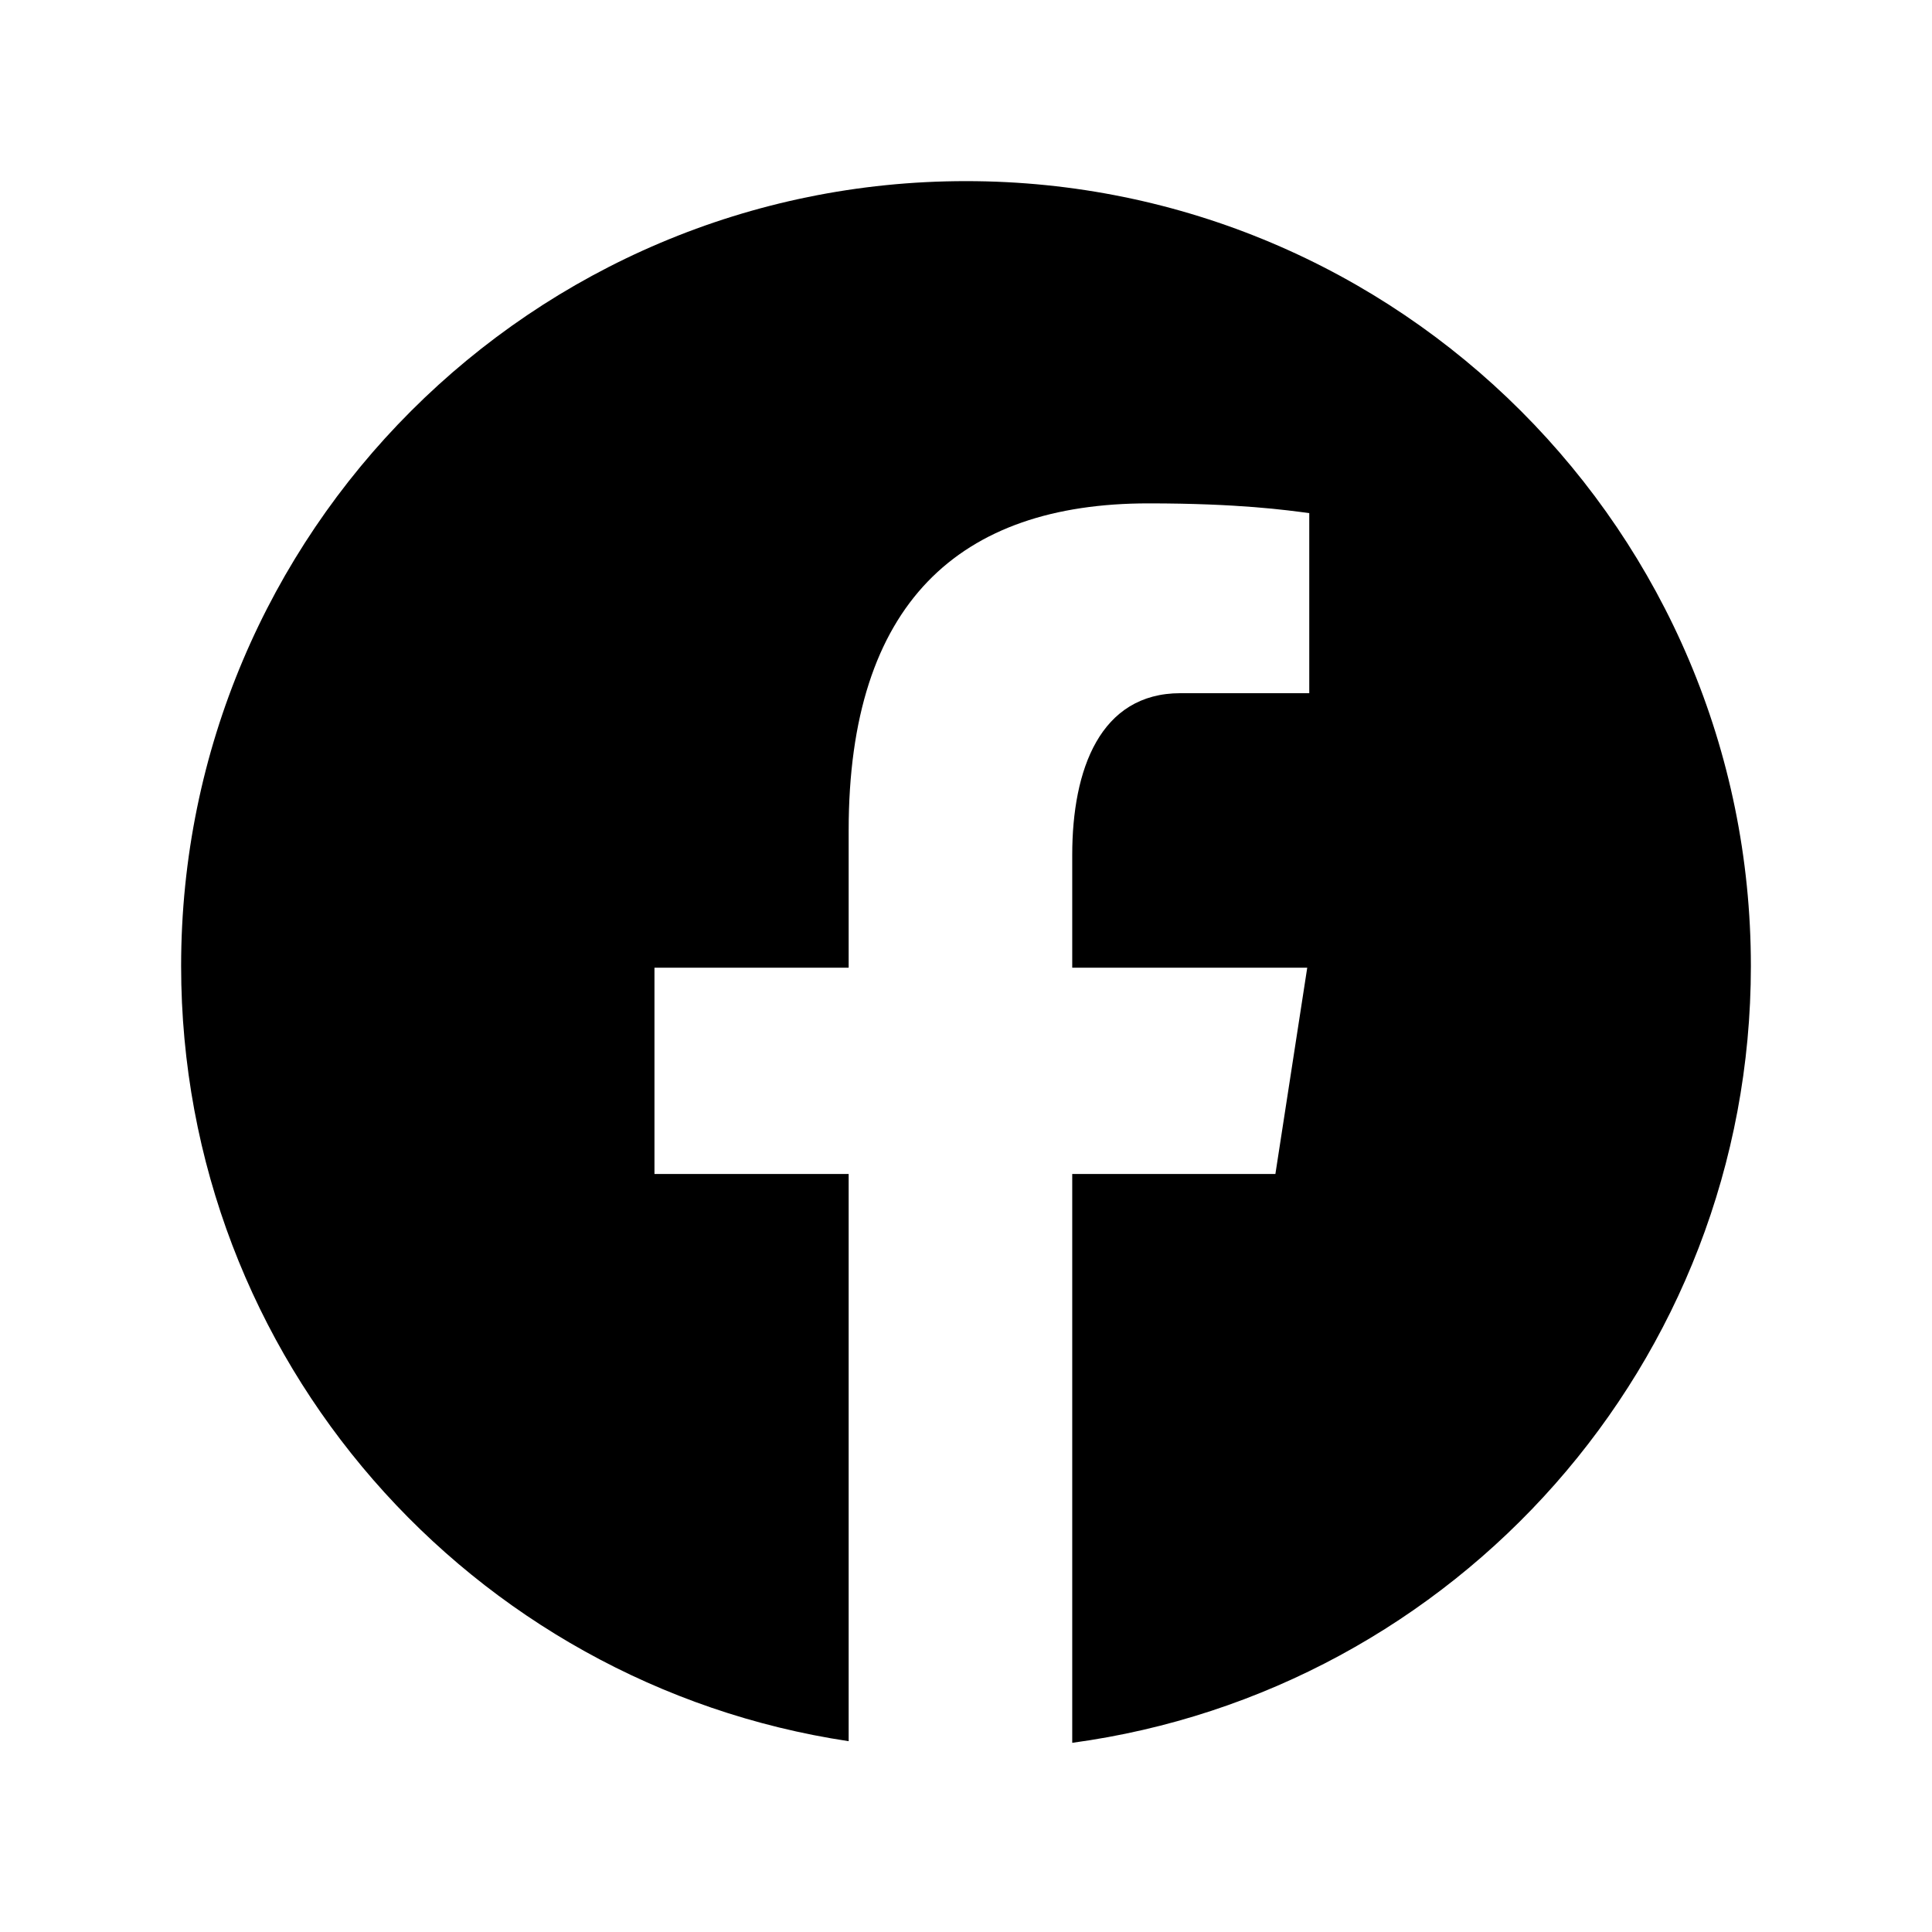
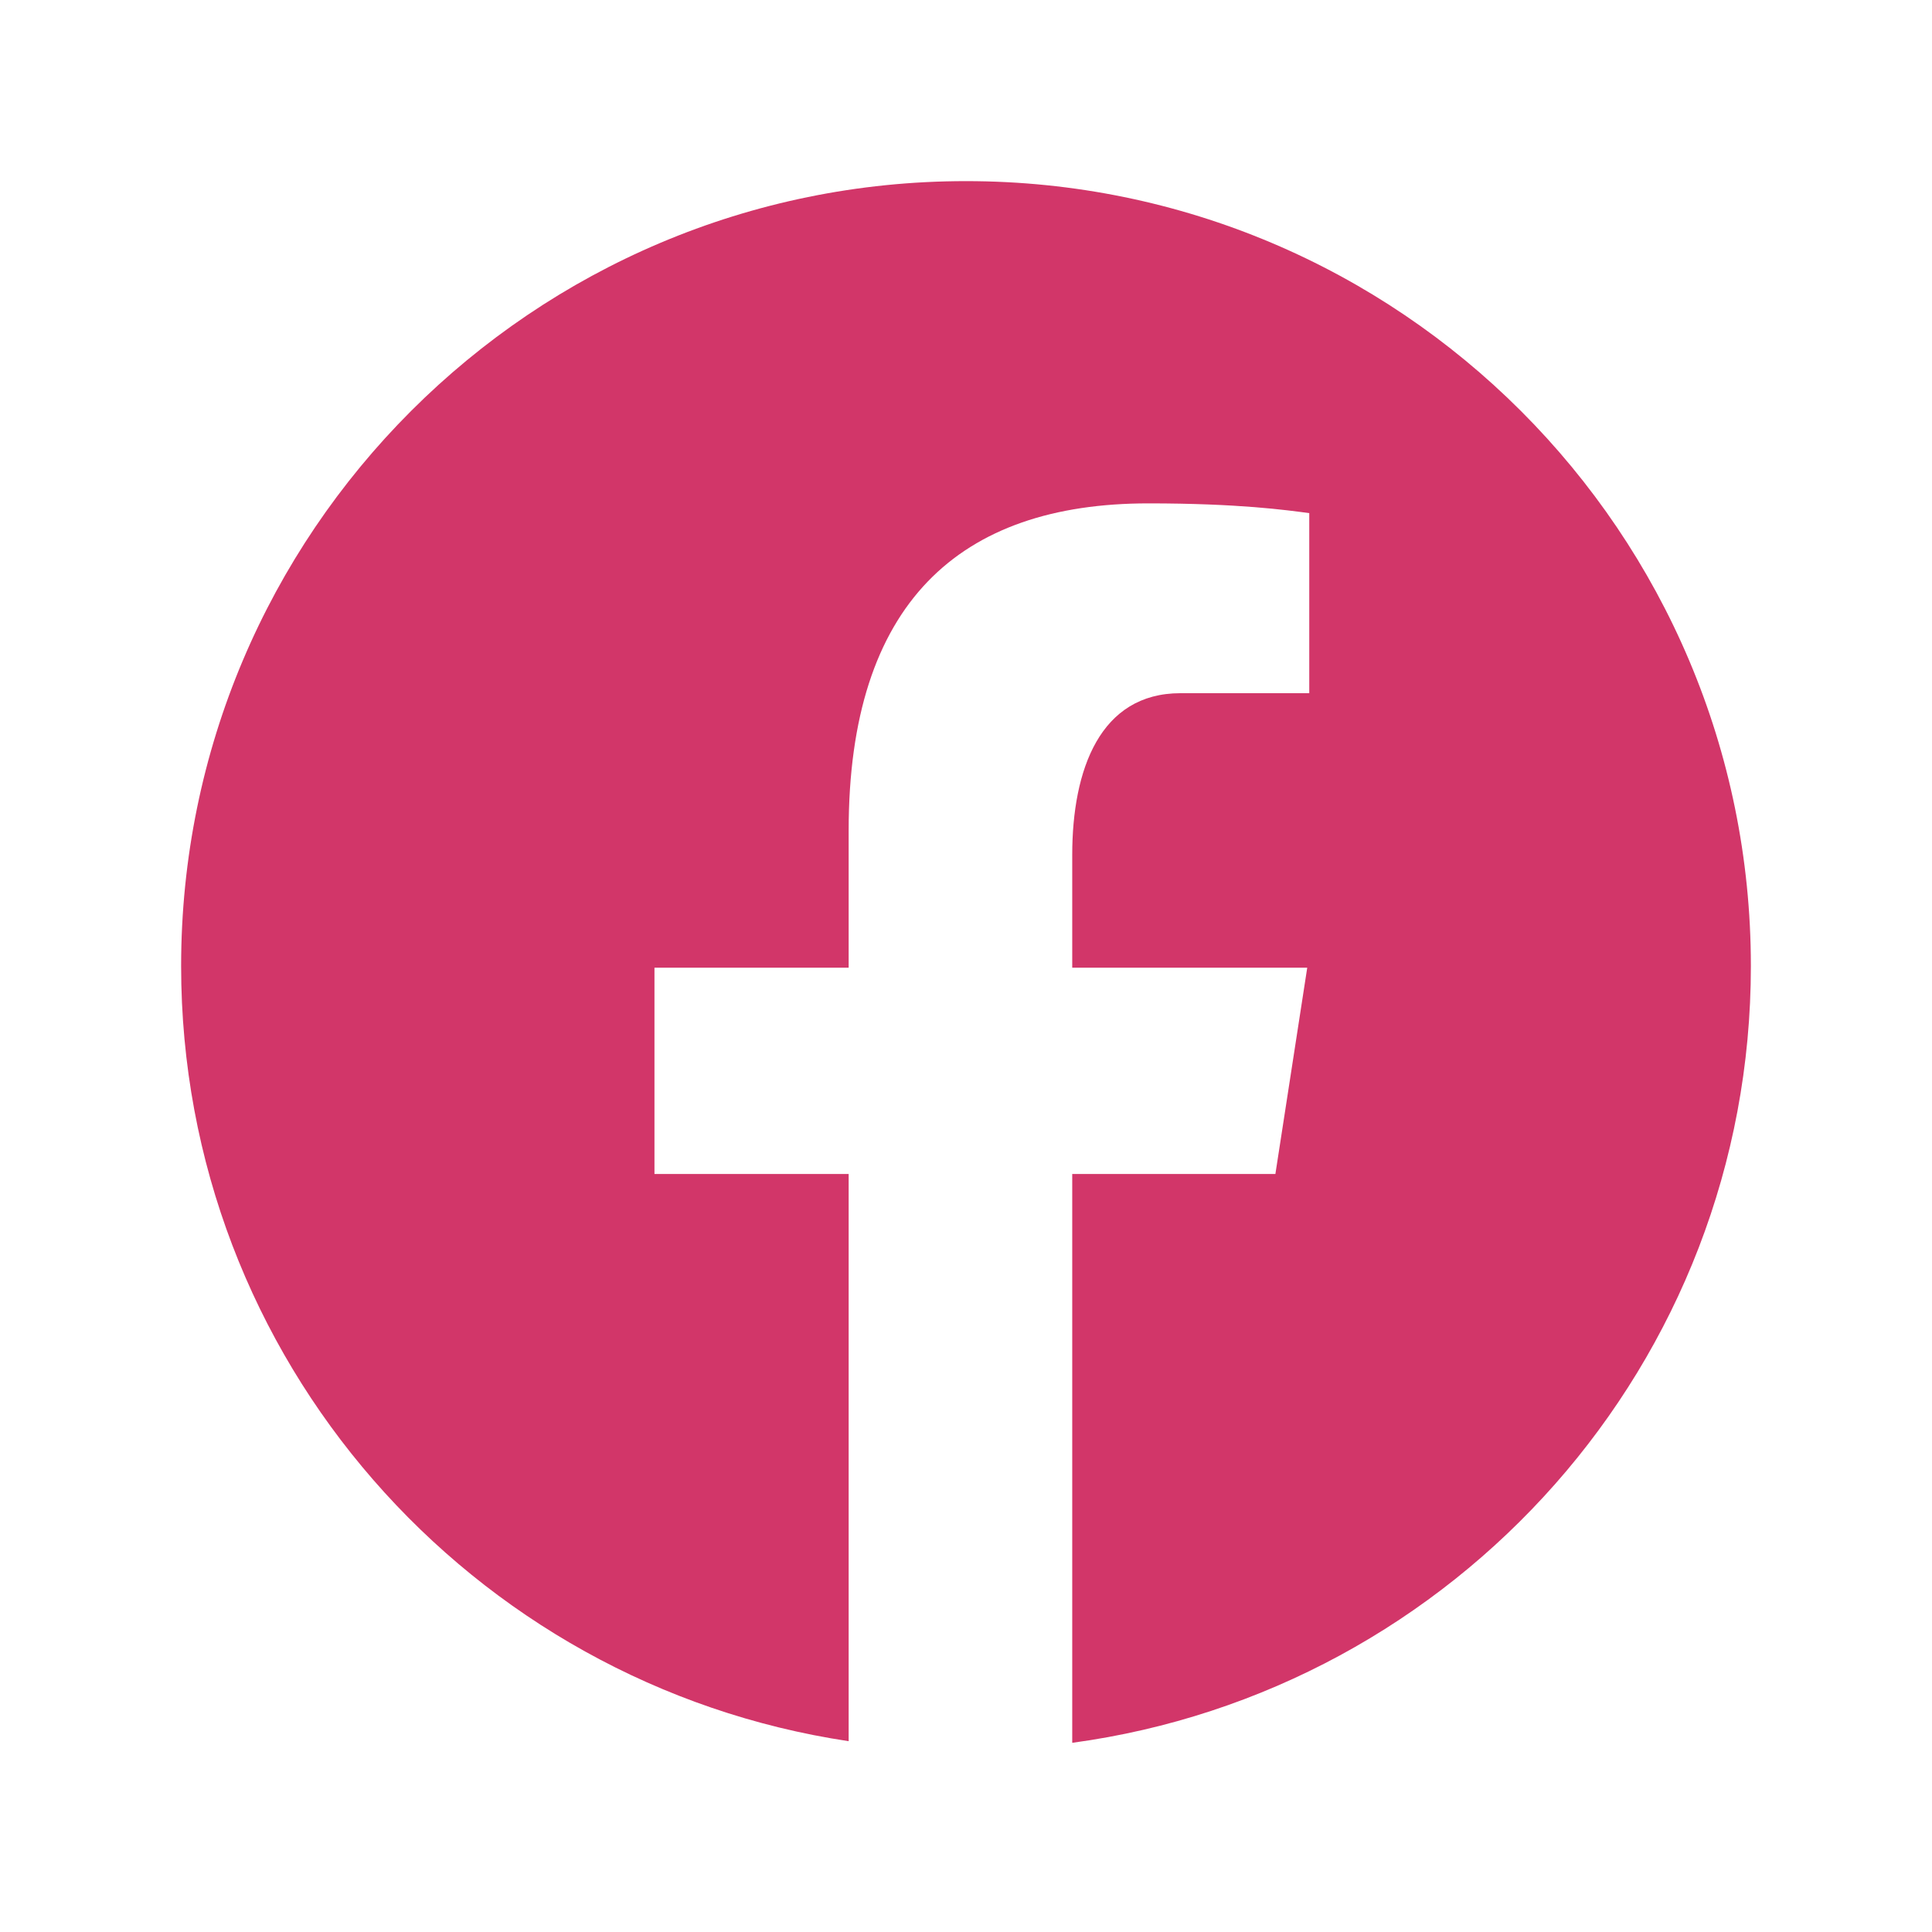
- <svg xmlns="http://www.w3.org/2000/svg" fill="#000000" viewBox="0 0 64 64" width="64px" height="64px">
+ <svg xmlns="http://www.w3.org/2000/svg" fill="#d23669" viewBox="0 0 64 64" width="64px" height="64px">
  <path d="M32,6C17.642,6,6,17.642,6,32c0,13.035,9.603,23.799,22.113,25.679V38.89H21.68v-6.834h6.433v-4.548 c0-7.529,3.668-10.833,9.926-10.833c2.996,0,4.583,0.223,5.332,0.323v5.965h-4.268c-2.656,0-3.584,2.52-3.584,5.358v3.735h7.785 l-1.055,6.834h-6.73v18.843C48.209,56.013,58,45.163,58,32C58,17.642,46.359,6,32,6z" />
</svg>
